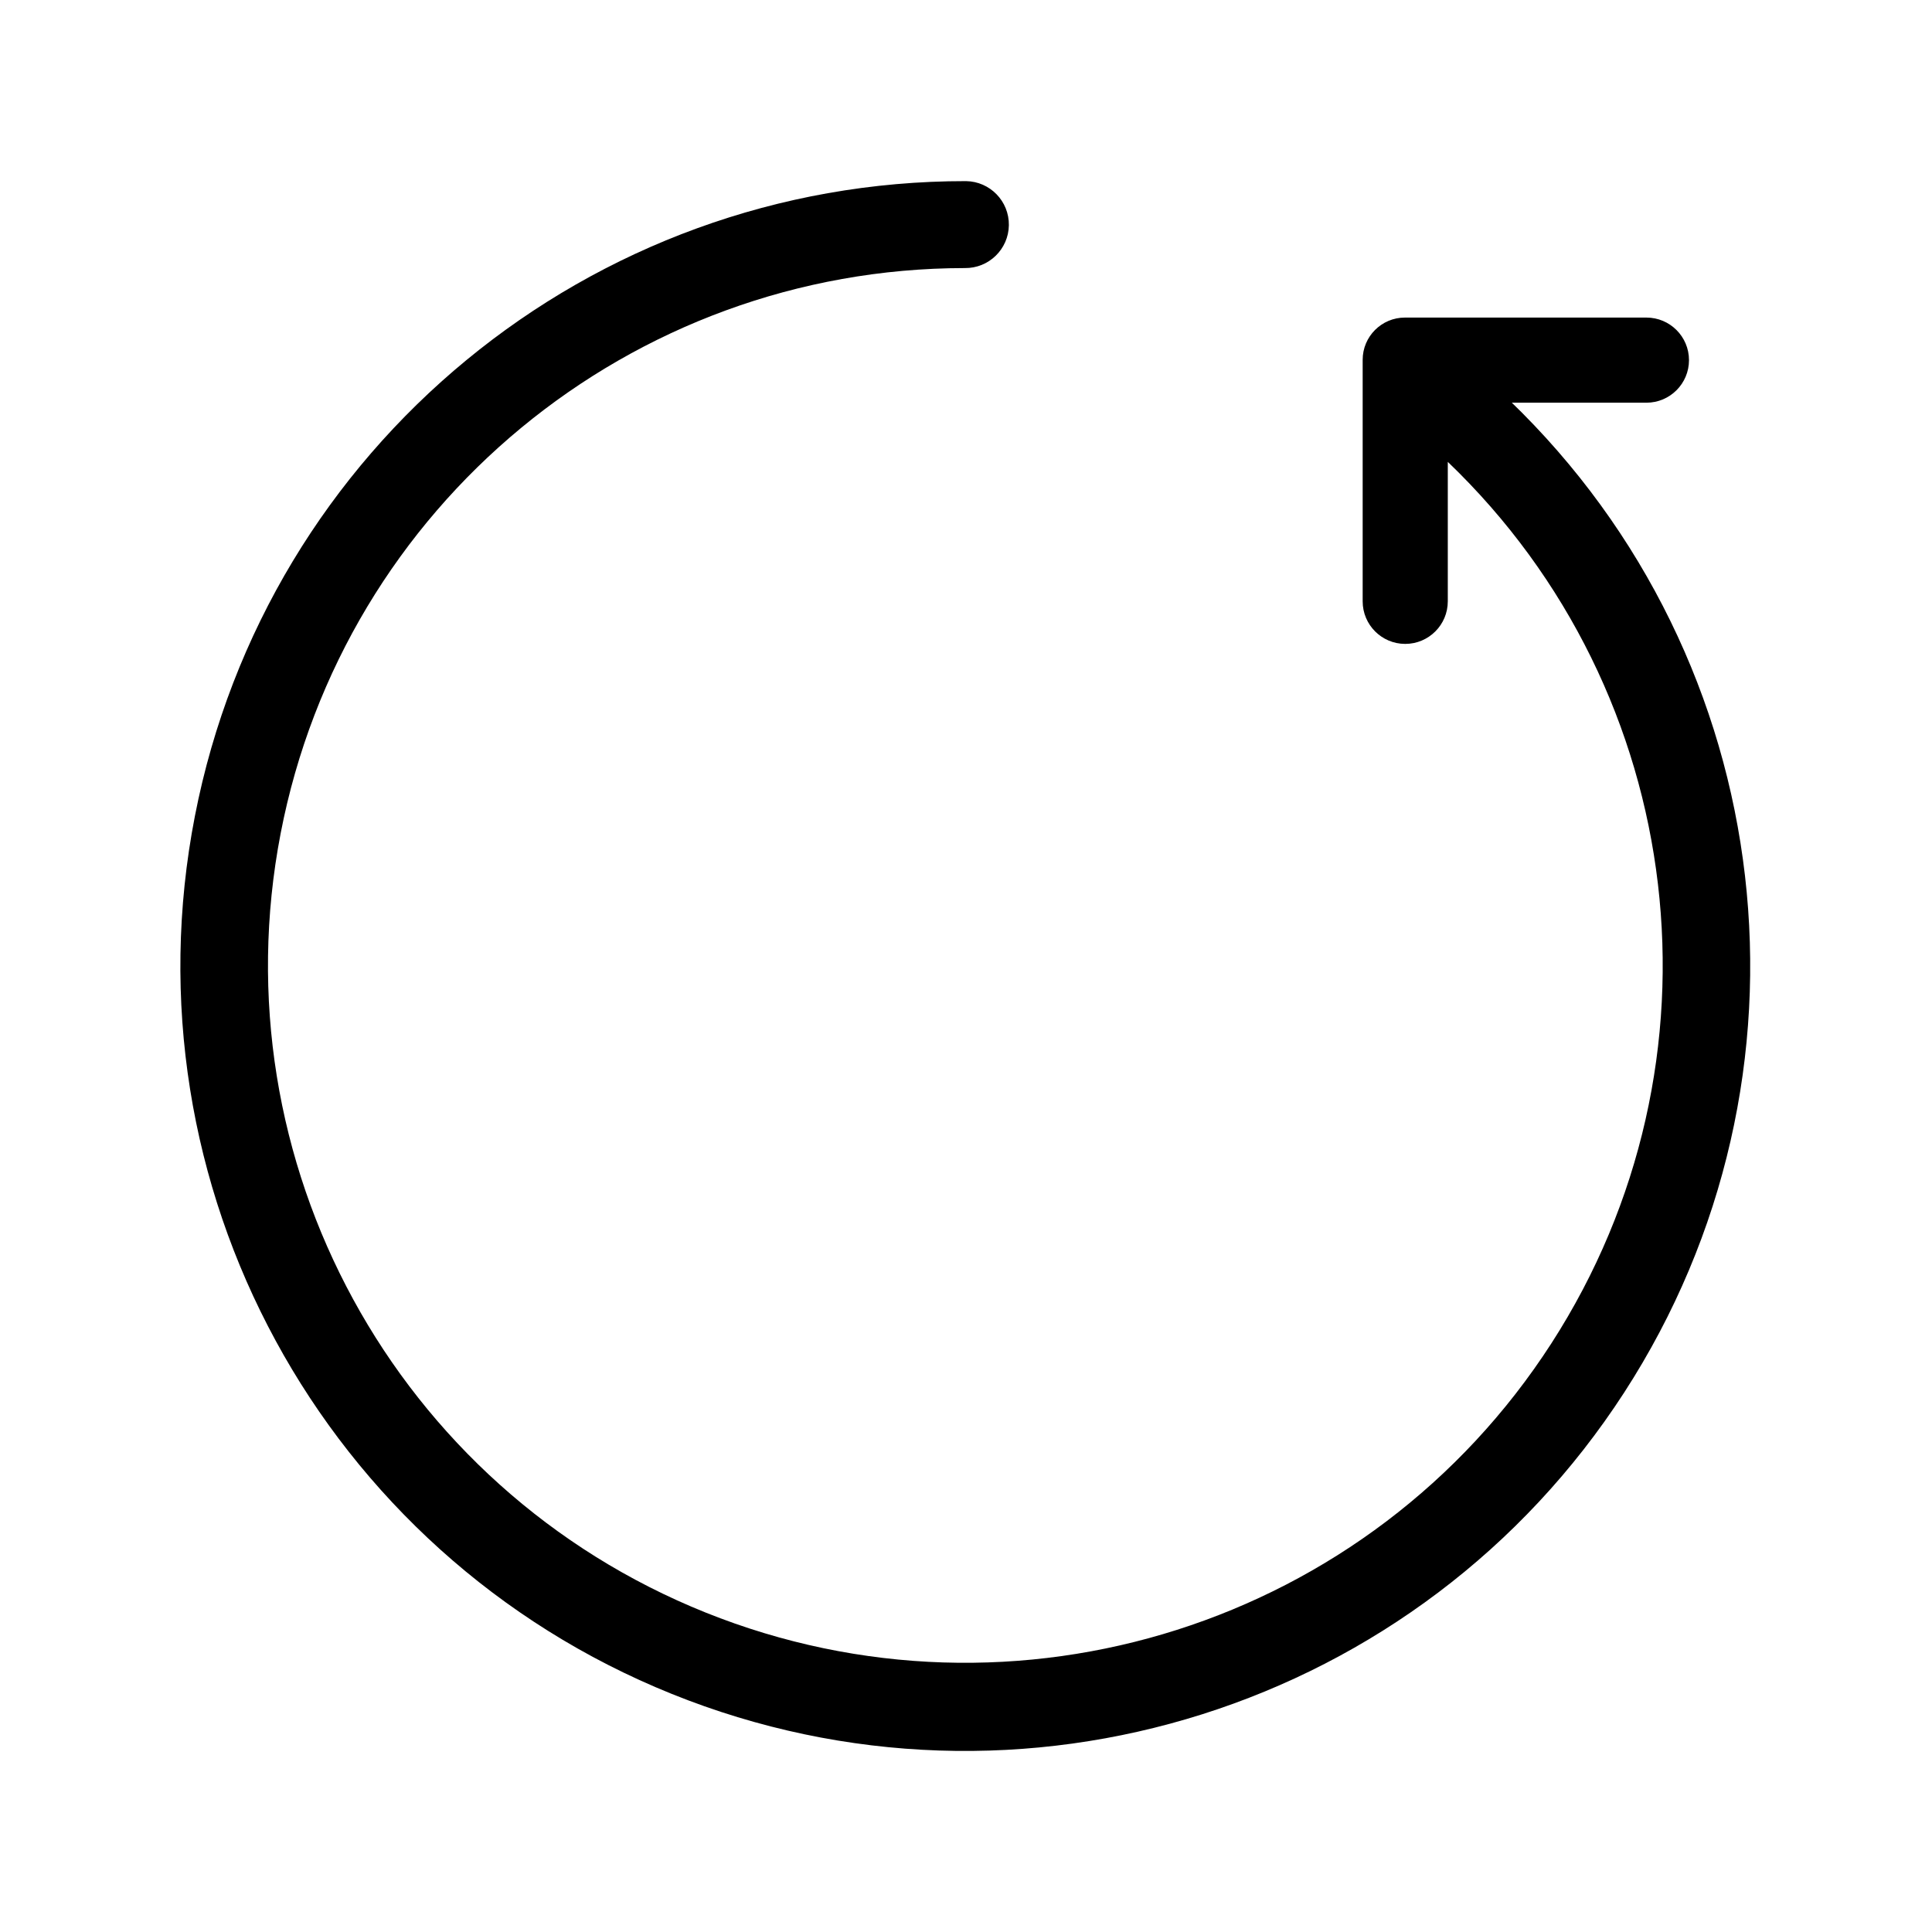
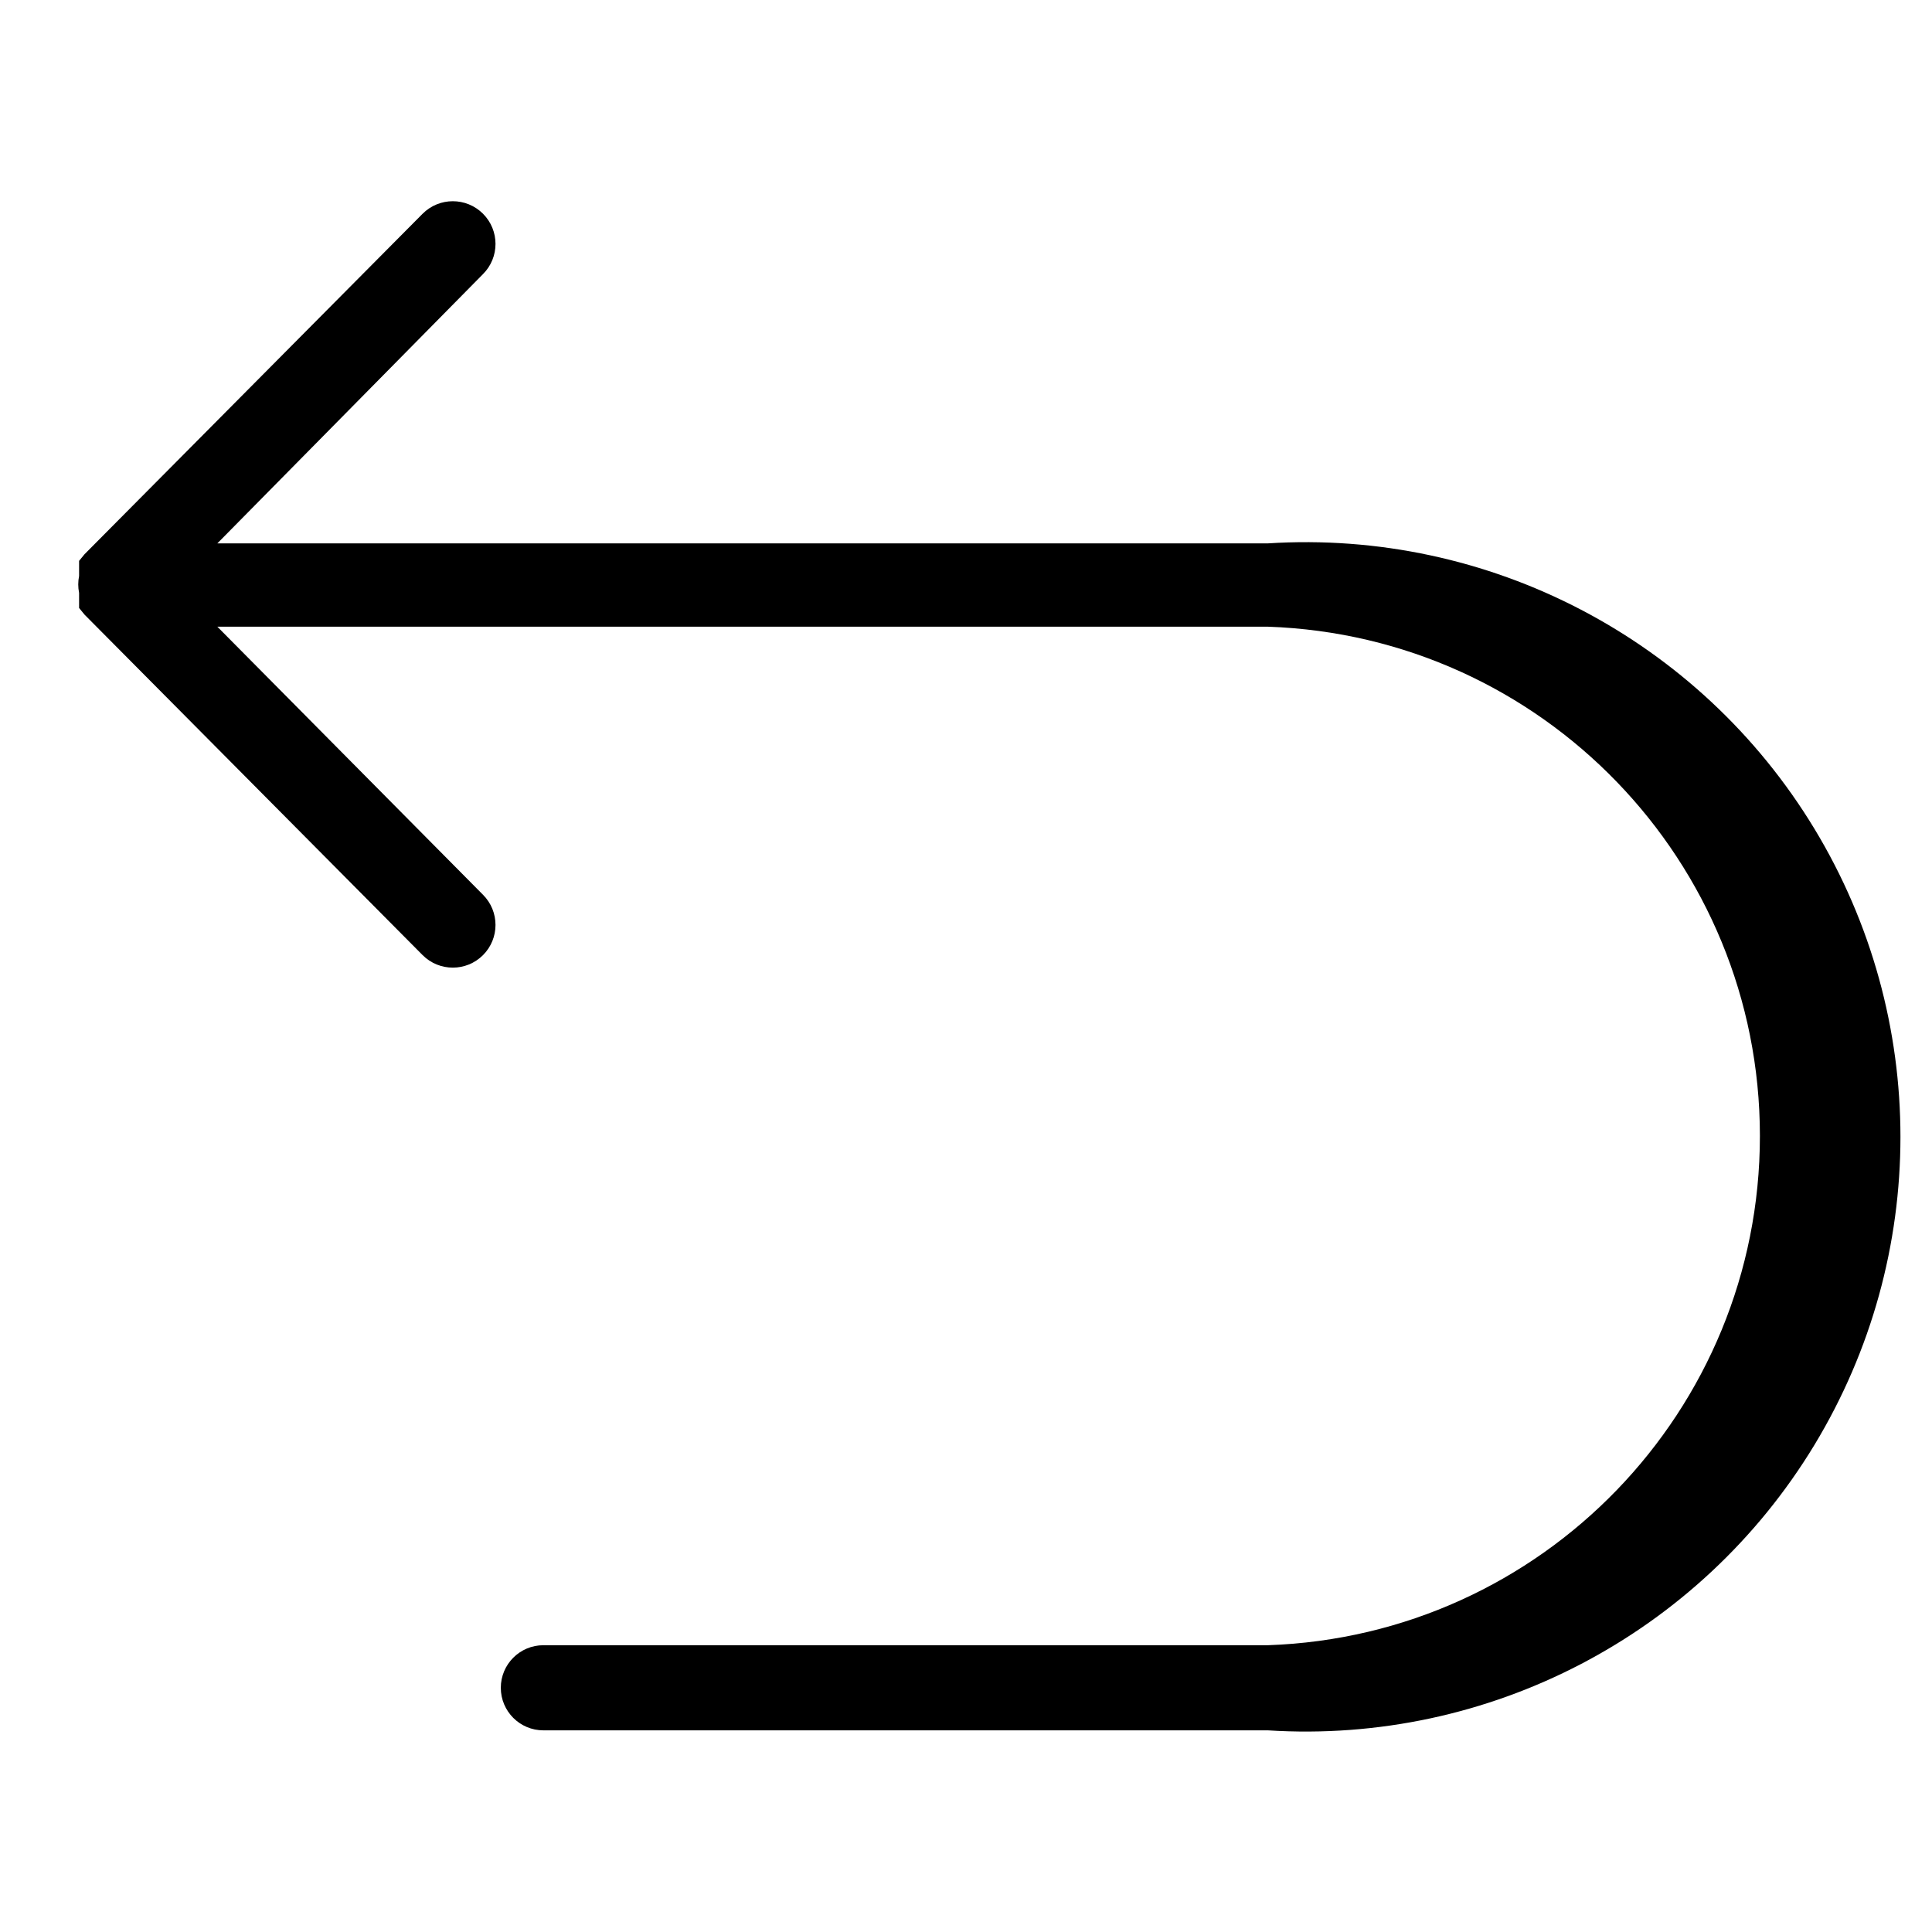
<svg xmlns="http://www.w3.org/2000/svg" viewBox="0 0 32 32">
-   <path d="M25,6.67h2.27a.7.7,0,1,0,0-1.41h-4a.7.7,0,0,0-.7.7v4a.7.7,0,1,0,1.41,0V7.65a11.55,11.55,0,1,1-8-3.21A.7.7,0,1,0,16,3a13,13,0,1,0,9,3.63Z" />
+   <path d="M21,9H3.6L8,4.54a.7.7,0,1,0-1-1L1.4,9.18l-.09.11,0,.05,0,.07,0,.07,0,.06a.71.71,0,0,0,0,.28l0,.06,0,.07,0,.07,0,.05.09.11L7,15.82a.7.7,0,1,0,1-1L3.6,10.38H21a8.44,8.44,0,0,1,0,16.87H9a.7.7,0,1,0,0,1.41H21A9.85,9.85,0,1,0,21,9Z" />
</svg>
